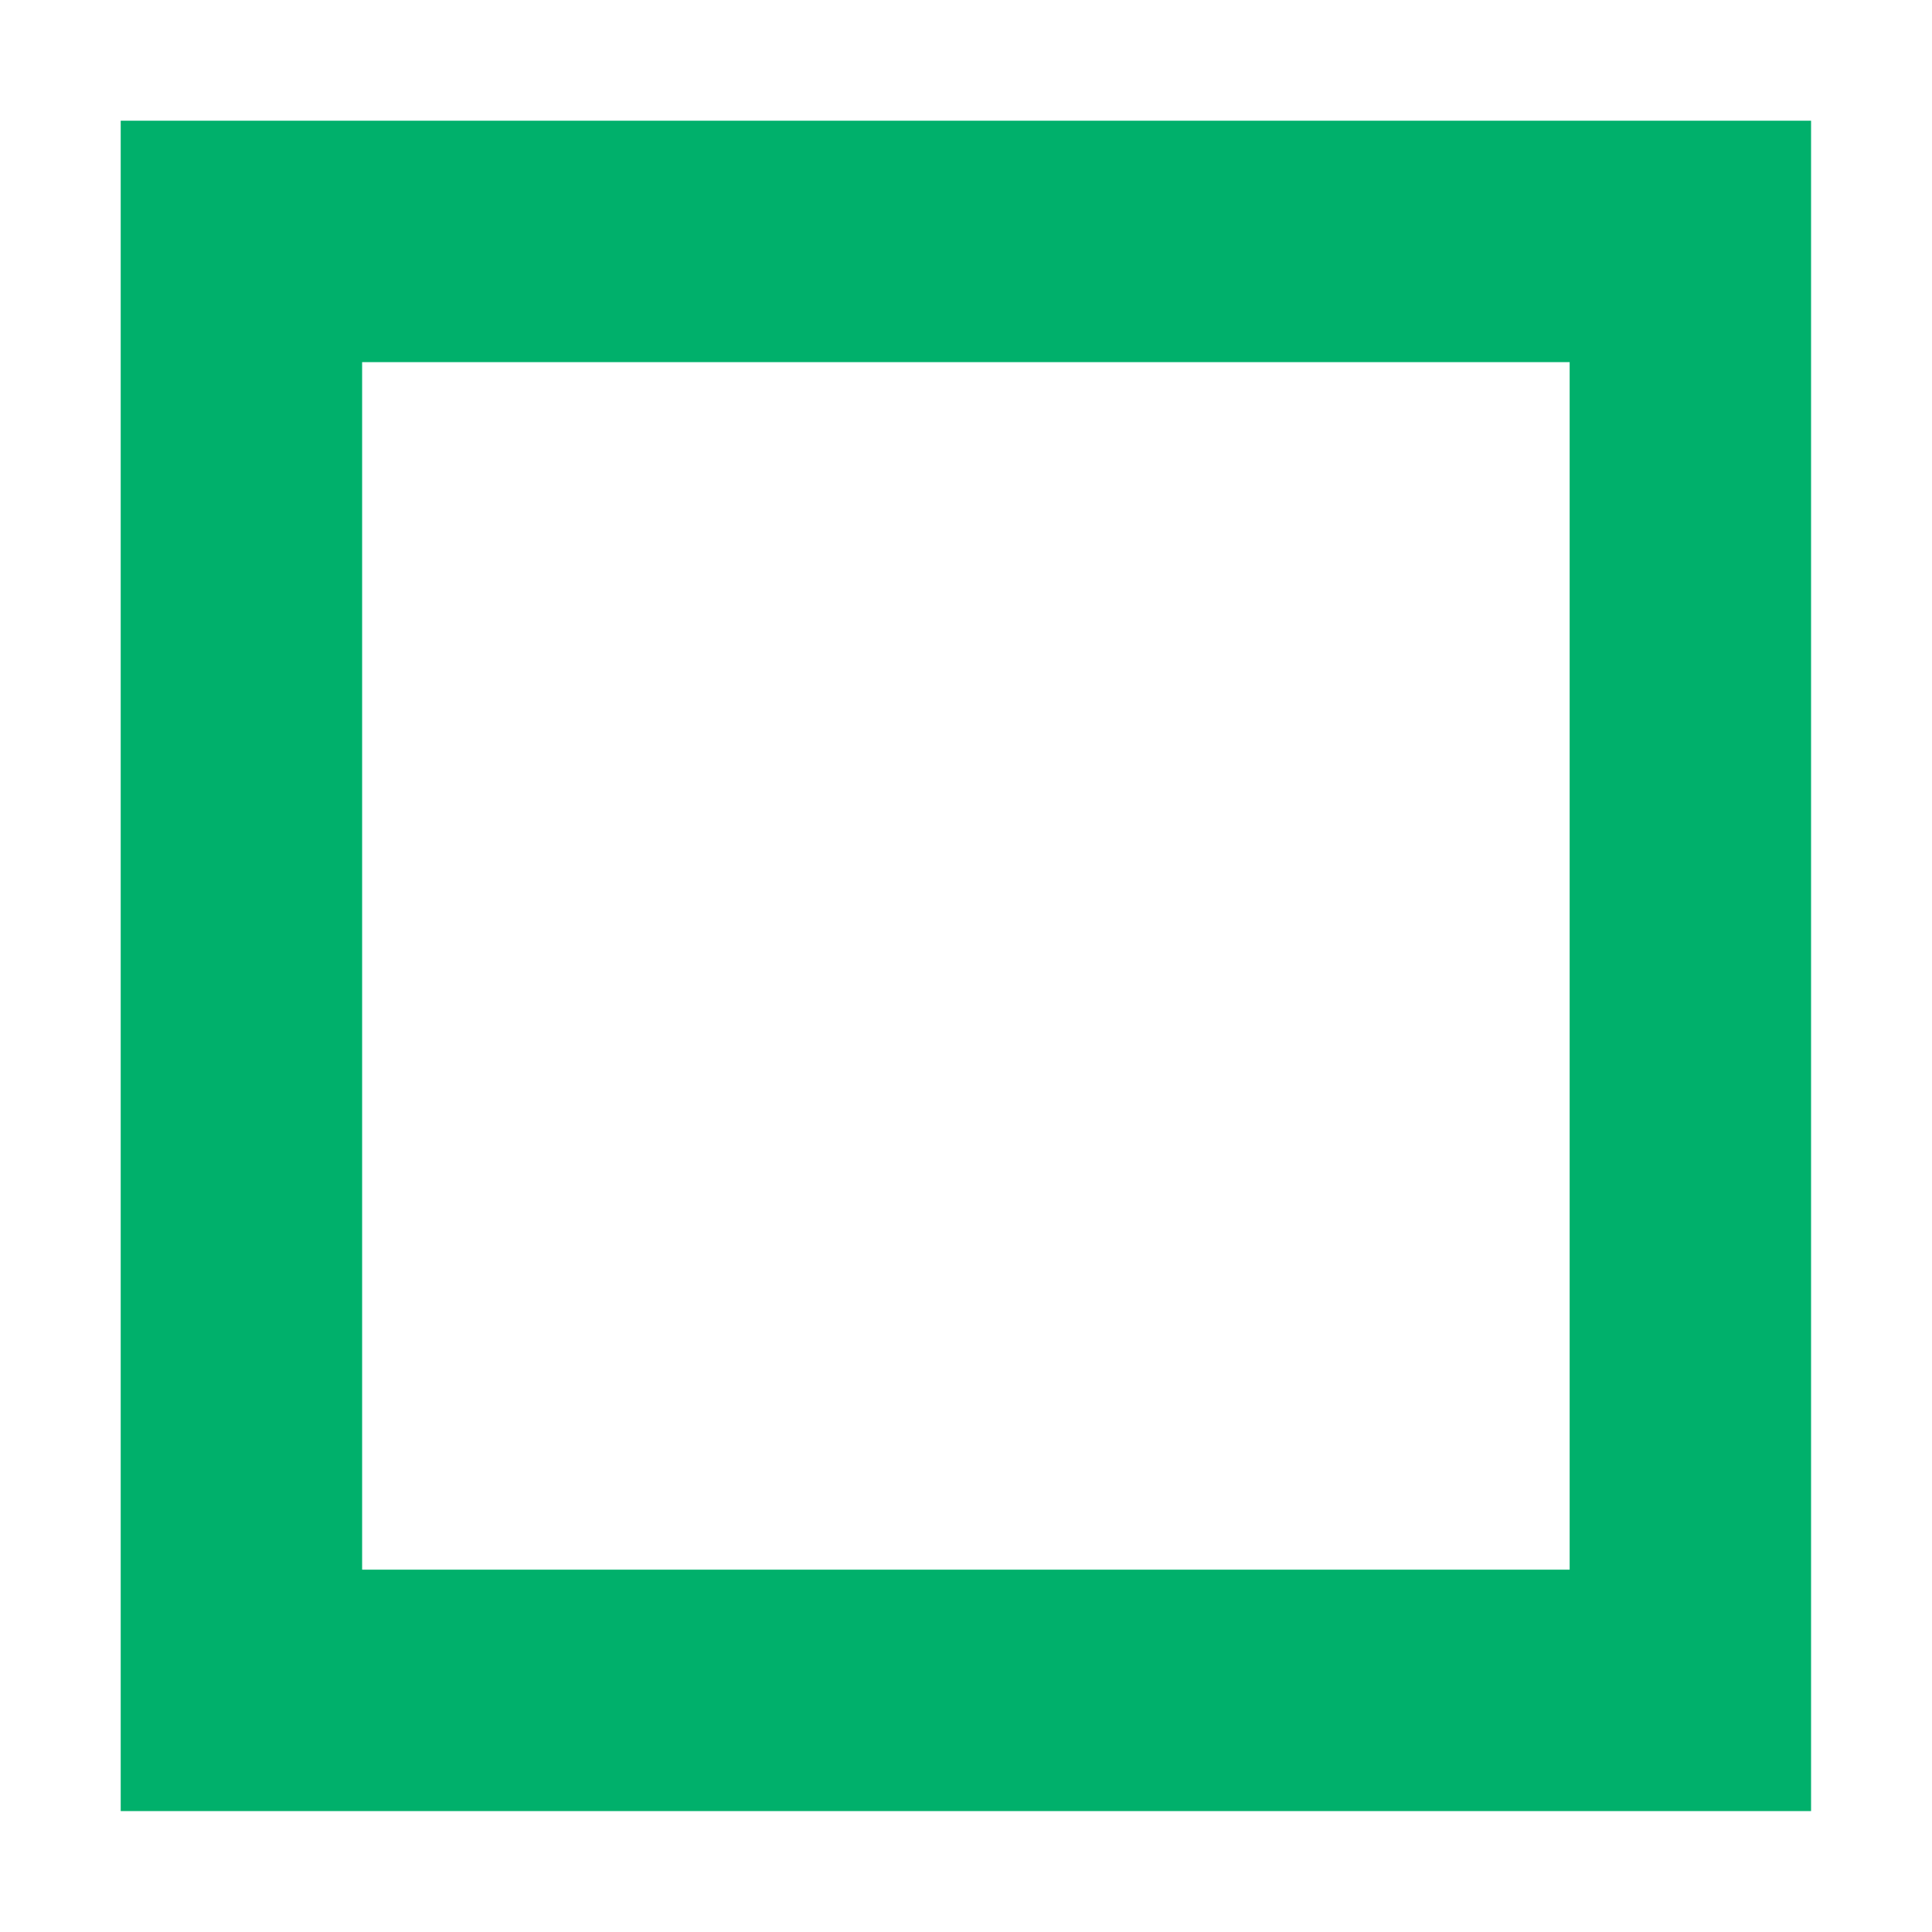
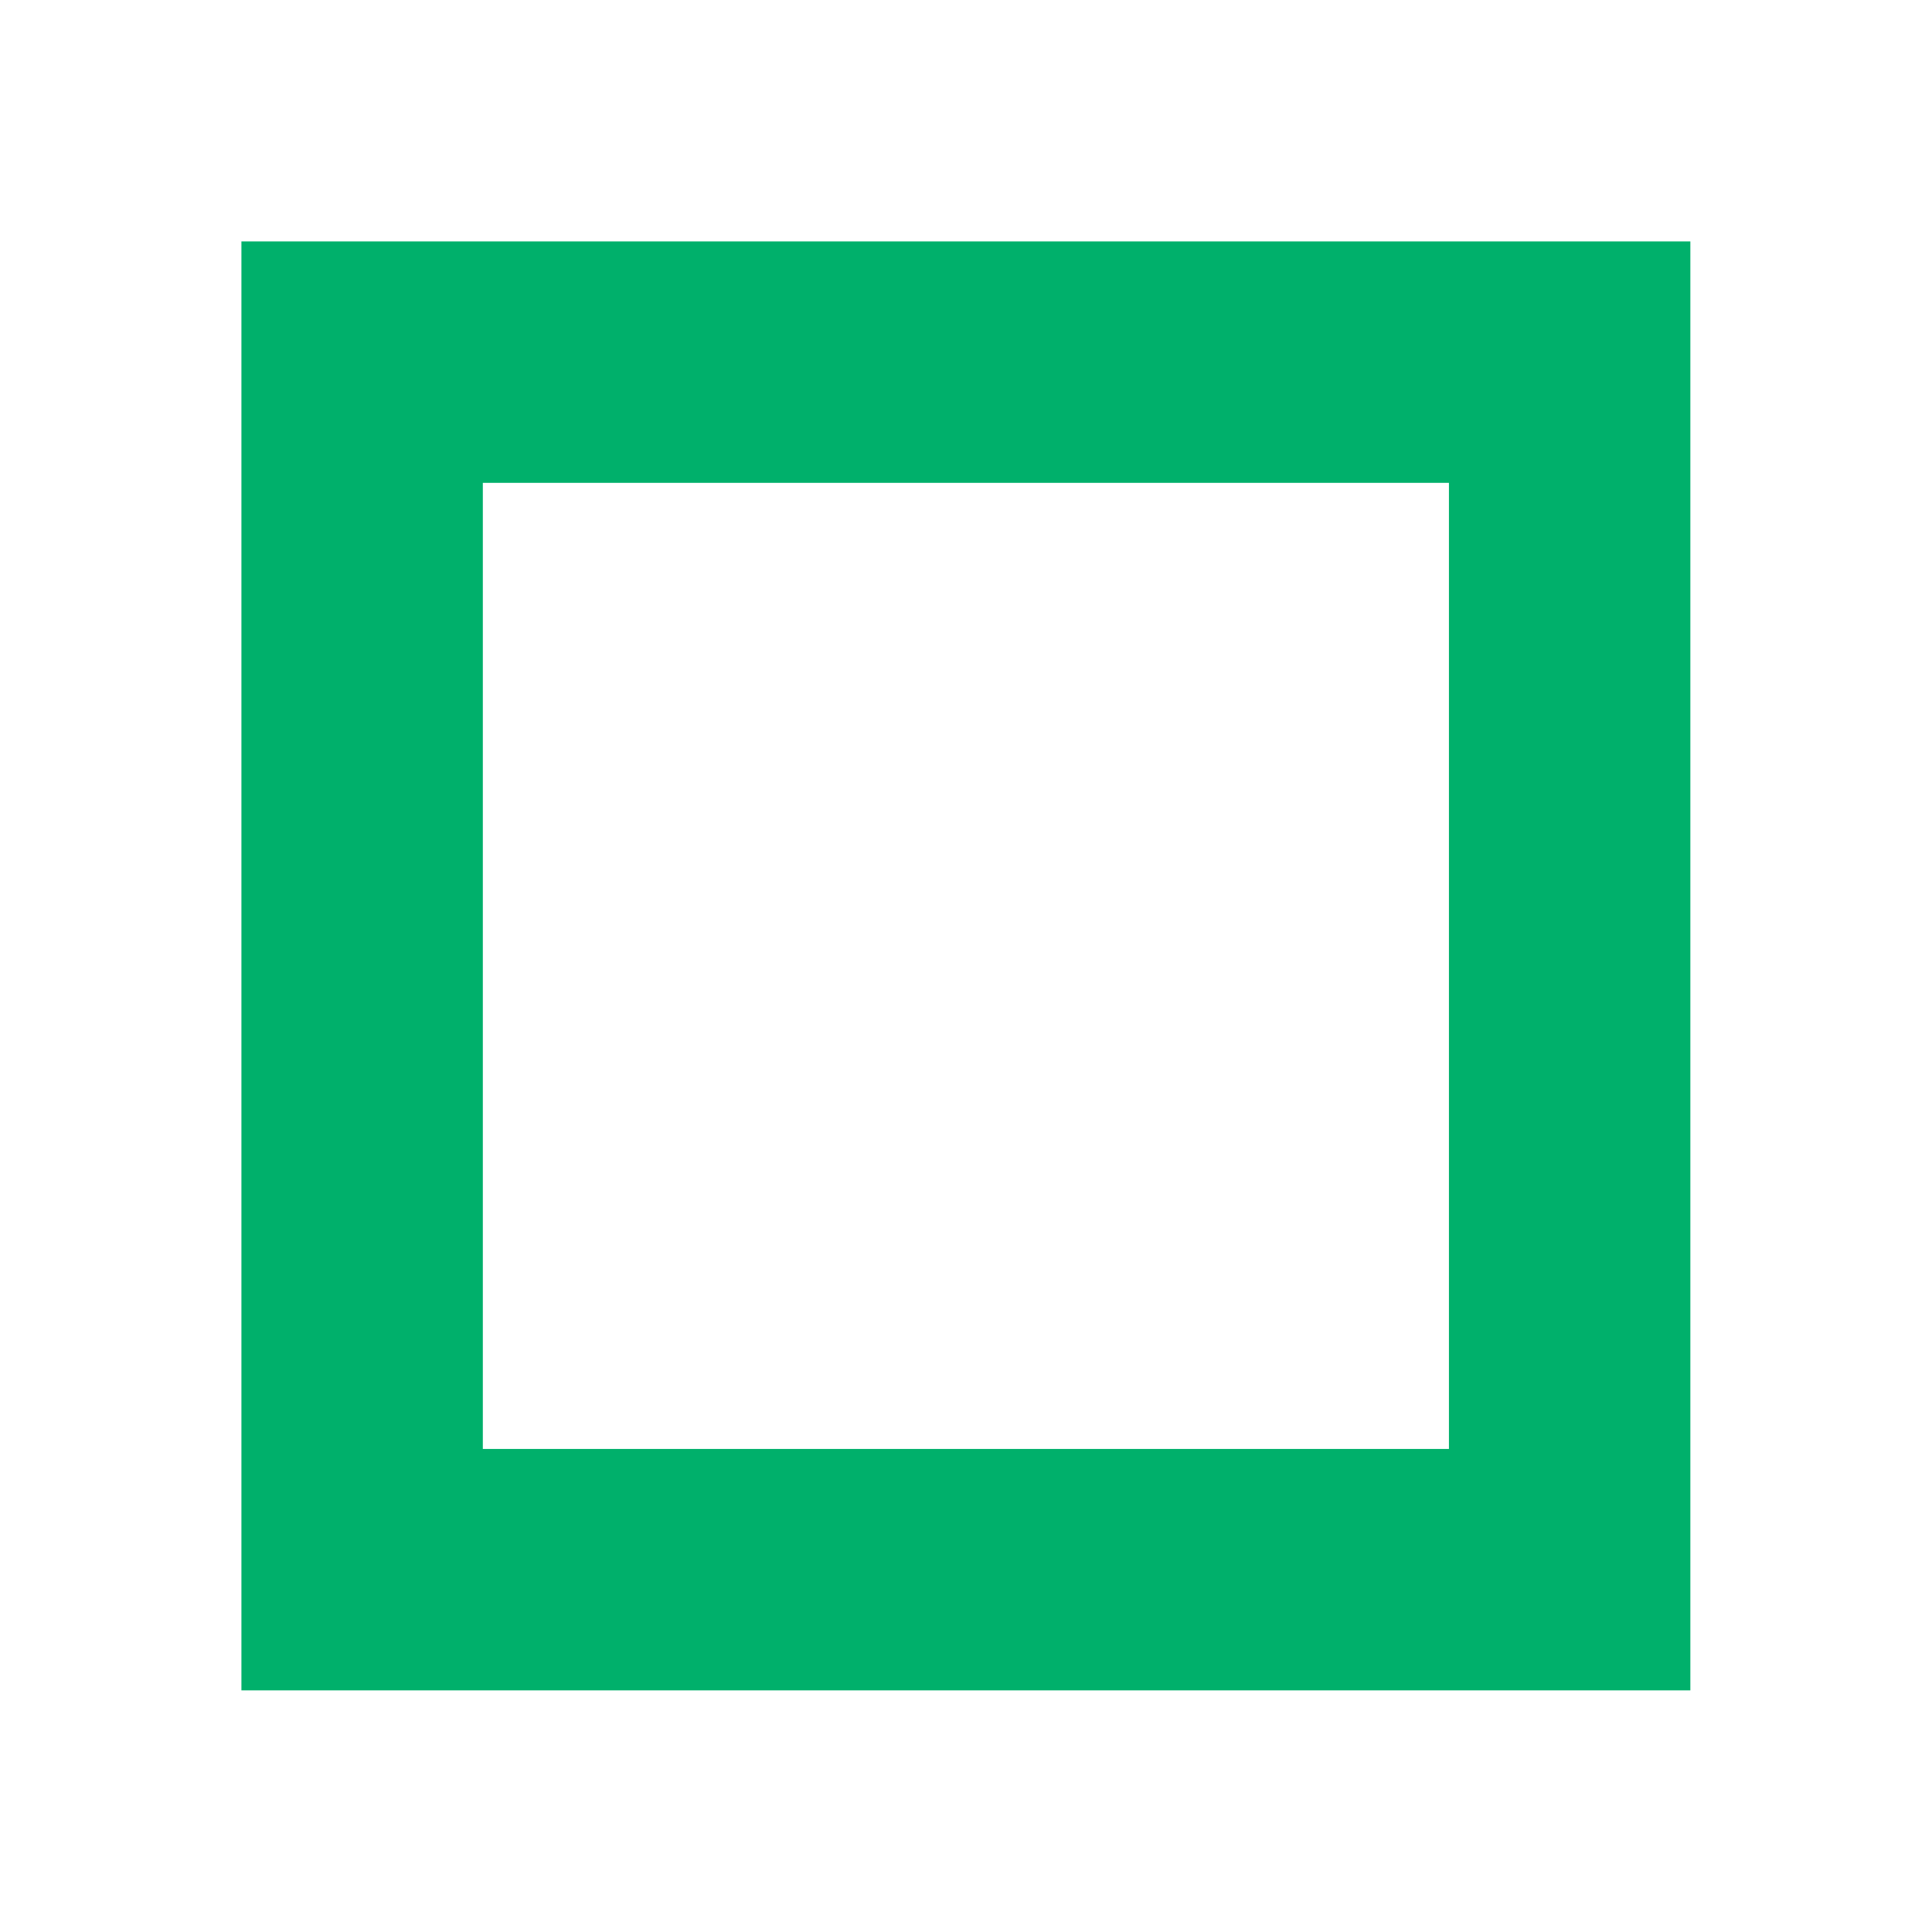
<svg xmlns="http://www.w3.org/2000/svg" width="32" height="32" viewBox="0 0 8.467 8.467" version="1.1" id="svg5">
  <defs id="defs2" />
  <g id="layer1">
    <rect style="fill:#ffffff;stroke-width:6.022;stroke-linecap:round;paint-order:stroke fill markers;stop-color:#000000" id="rect231" width="8.467" height="8.467" x="1.110223e-16" y="0" />
-     <rect style="fill:none;stroke:#00b06b;stroke-width:1.058;stroke-linecap:round;stroke-dasharray:none;stroke-opacity:1;paint-order:stroke fill markers;stop-color:#000000" id="rect341" width="6.35" height="6.35" x="-7.408" y="1.058" transform="scale(-1,1)" />
+     <rect style="fill:none;stroke:#00b06b;stroke-width:1.058;stroke-linecap:round;stroke-dasharray:none;stroke-opacity:1;paint-order:stroke fill markers;stop-color:#000000" id="rect341" width="5.292" height="5.292" x="-6.879" y="1.587" transform="scale(-1,1)" />
  </g>
</svg>
